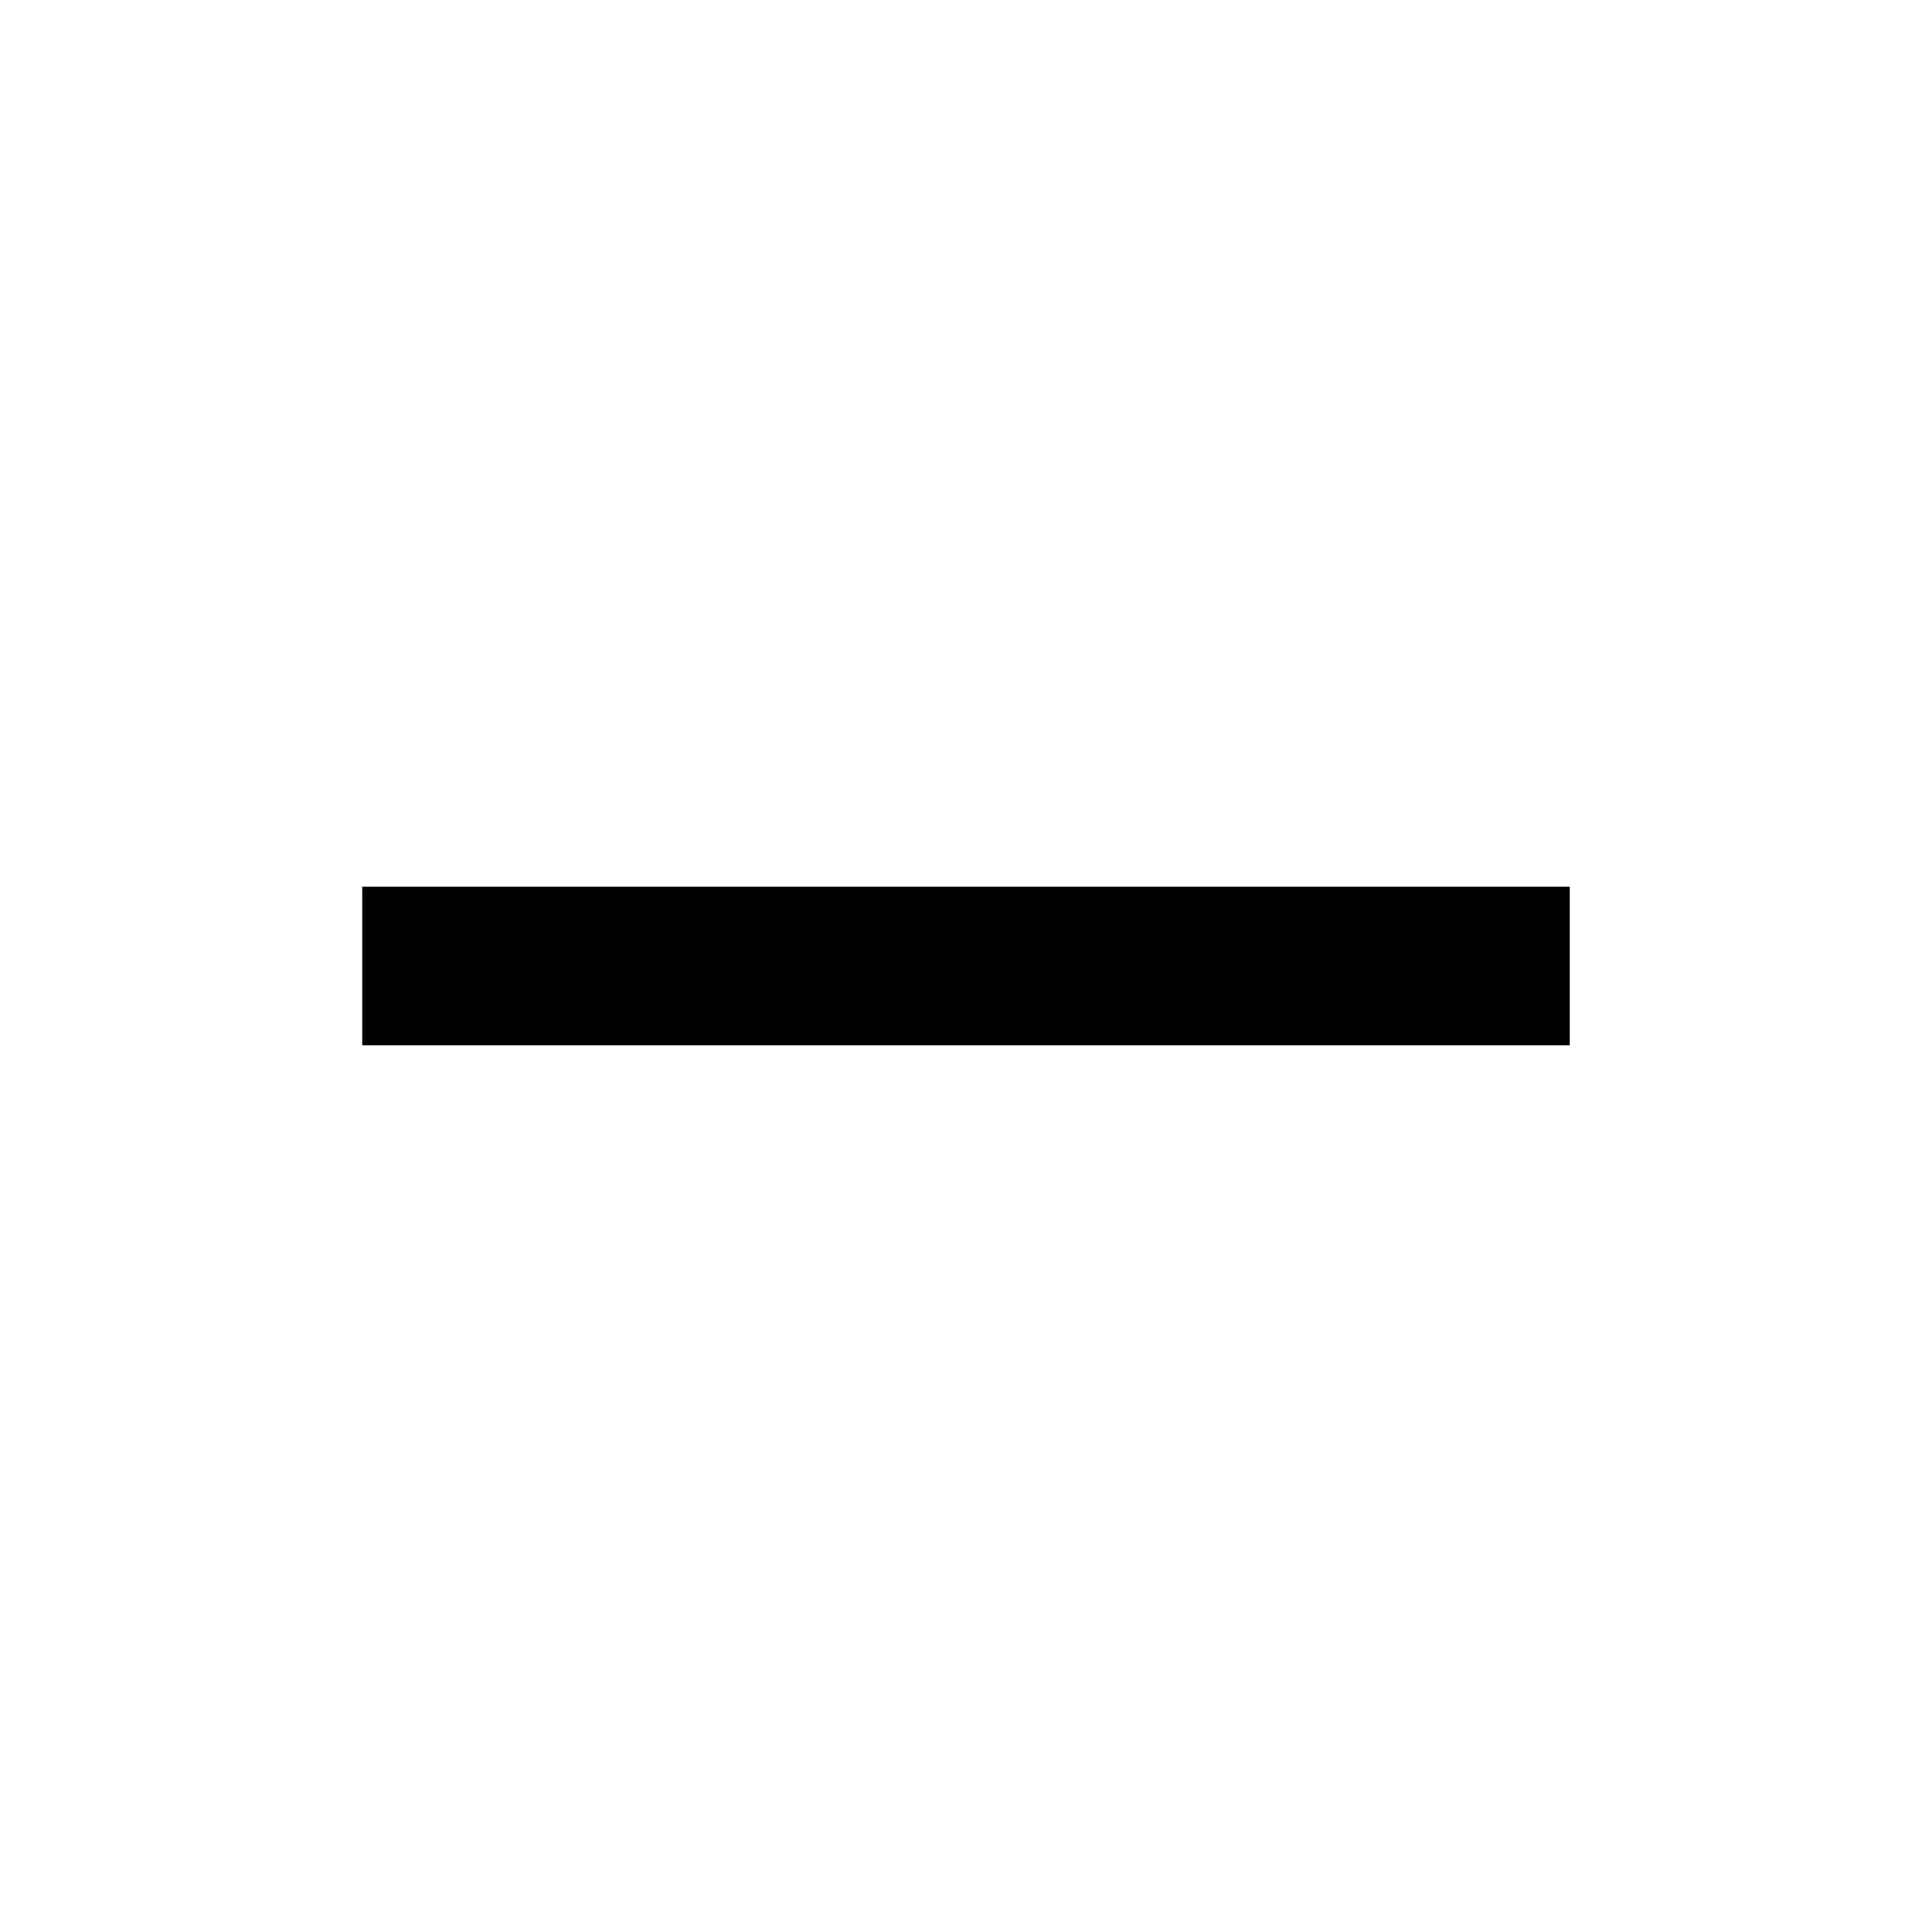
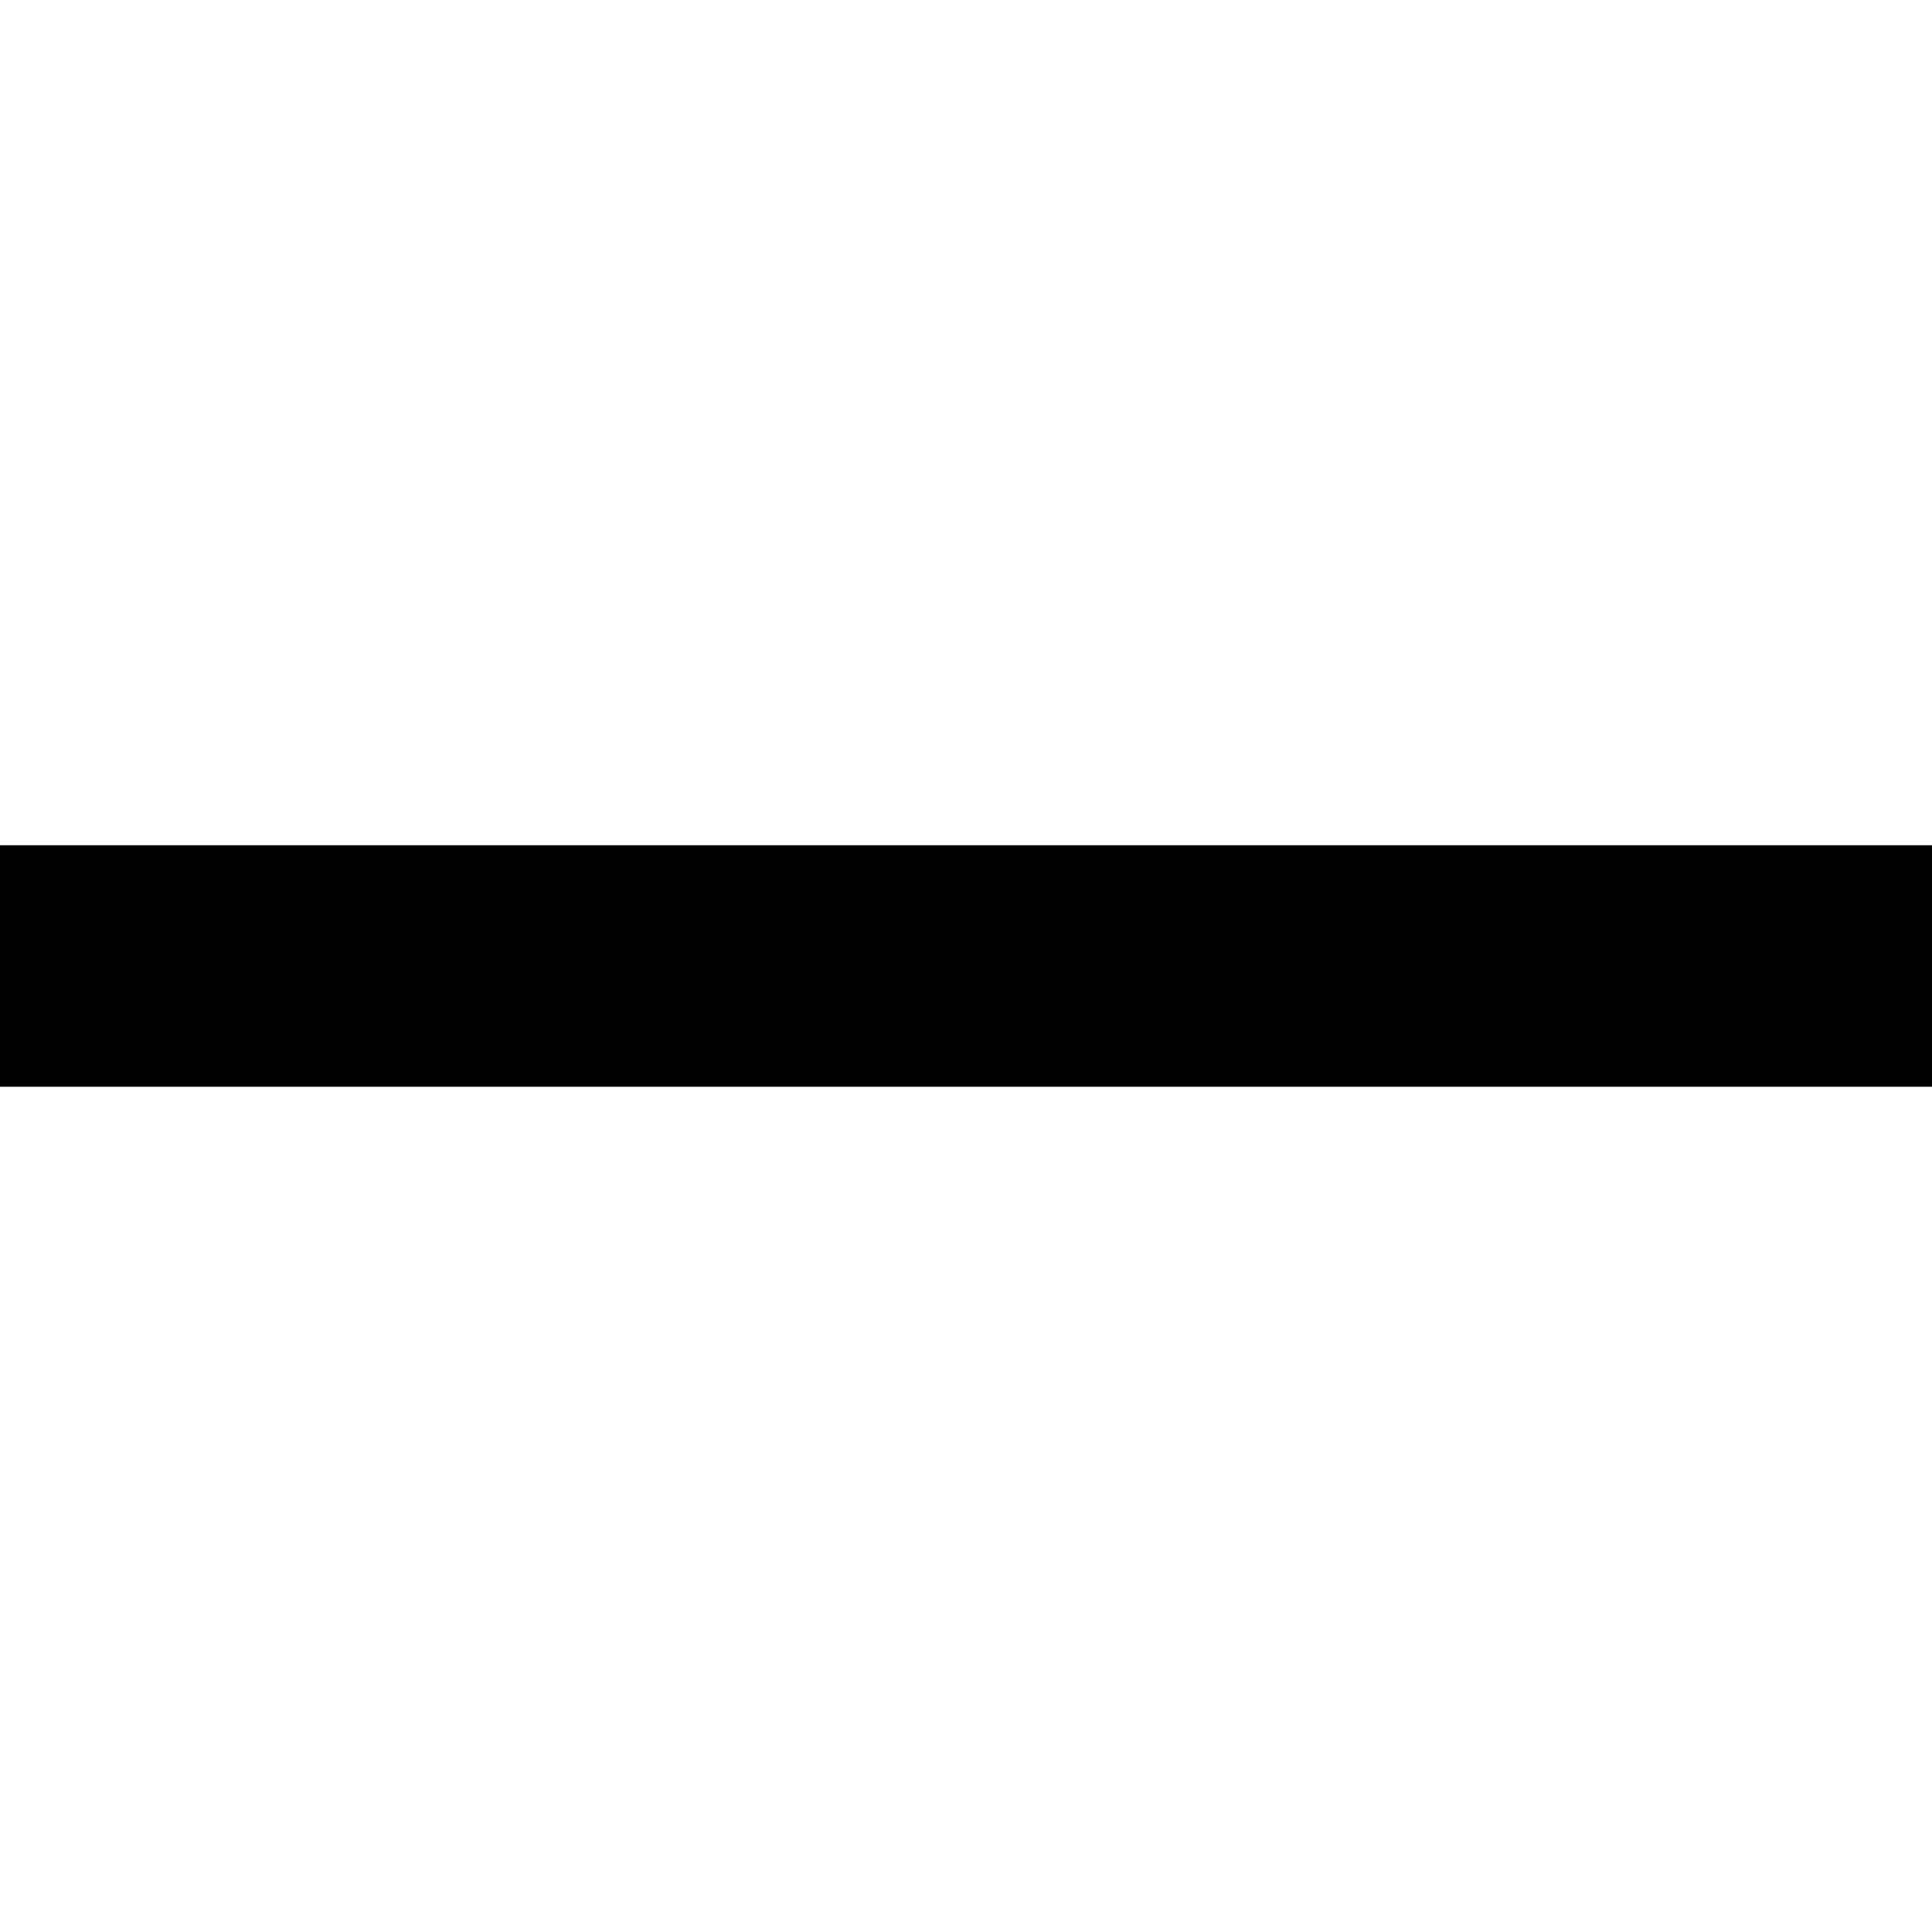
- <svg xmlns="http://www.w3.org/2000/svg" version="1.1" id="Layer_1" x="0px" y="0px" width="512px" height="512px" viewBox="0 0 512 512" enable-background="new 0 0 512 512" xml:space="preserve">
-   <rect x="96" y="235" width="320" height="42" />
+ <svg xmlns="http://www.w3.org/2000/svg" version="1.1" id="Layer_1" x="0px" y="0px" width="512px" height="512px" viewBox="0 0 512 512" style="enable-background:new 0 0 512 512;" xml:space="preserve">
+   <style type="text/css">
+ 
+ 	.st0{fill:#010101;}
+ 
+ </style>
+   <rect y="224" class="st0" width="512" height="64" />
</svg>
